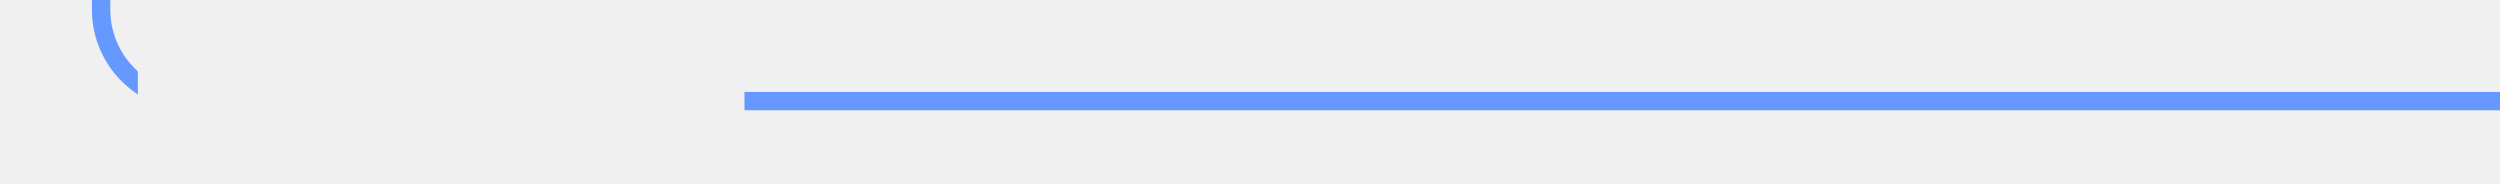
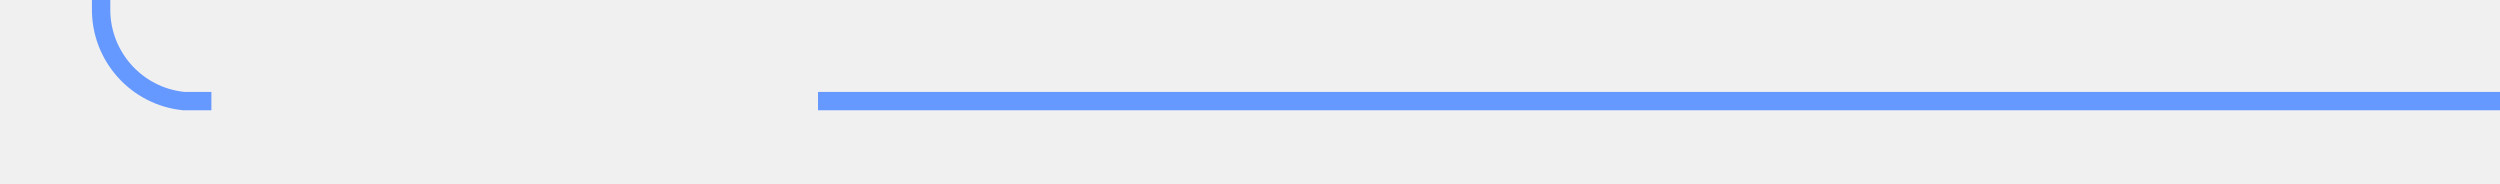
- <svg xmlns="http://www.w3.org/2000/svg" version="1.1" width="136px" height="10px" preserveAspectRatio="xMinYMid meet" viewBox="236 535  136 8">
+ <svg xmlns="http://www.w3.org/2000/svg" version="1.1" width="136px" height="10px" preserveAspectRatio="xMinYMid meet" viewBox="236 294  136 8">
  <defs>
-     <mask fill="white" id="clip169">
-       <path d="M 243.5 526  L 276.5 526  L 276.5 551  L 243.5 551  Z M 232 438  L 372 438  L 372 551  L 232 551  Z " fill-rule="evenodd" />
+     <mask fill="white" id="clip167">
+       <path d="M 247.5 285  L 280.5 285  L 280.5 310  L 247.5 310  Z M 232 204  L 372 204  L 372 310  L 232 310  Z " fill-rule="evenodd" />
    </mask>
  </defs>
-   <path d="M 372 539.5  L 246 539.5  A 5 5 0 0 1 241.5 534.5 L 241.5 452  " stroke-width="1" stroke="#6699ff" fill="none" mask="url(#clip169)" />
-   <path d="M 247.8 453  L 241.5 447  L 235.2 453  L 247.8 453  Z " fill-rule="nonzero" fill="#6699ff" stroke="none" mask="url(#clip169)" />
+   <path d="M 372 298.5  L 246 298.5  A 5 5 0 0 1 241.5 293.5 L 241.5 218  " stroke-width="1" stroke="#6699ff" fill="none" mask="url(#clip167)" />
+   <path d="M 247.8 219  L 241.5 213  L 235.2 219  L 247.8 219  Z " fill-rule="nonzero" fill="#6699ff" stroke="none" mask="url(#clip167)" />
</svg>
